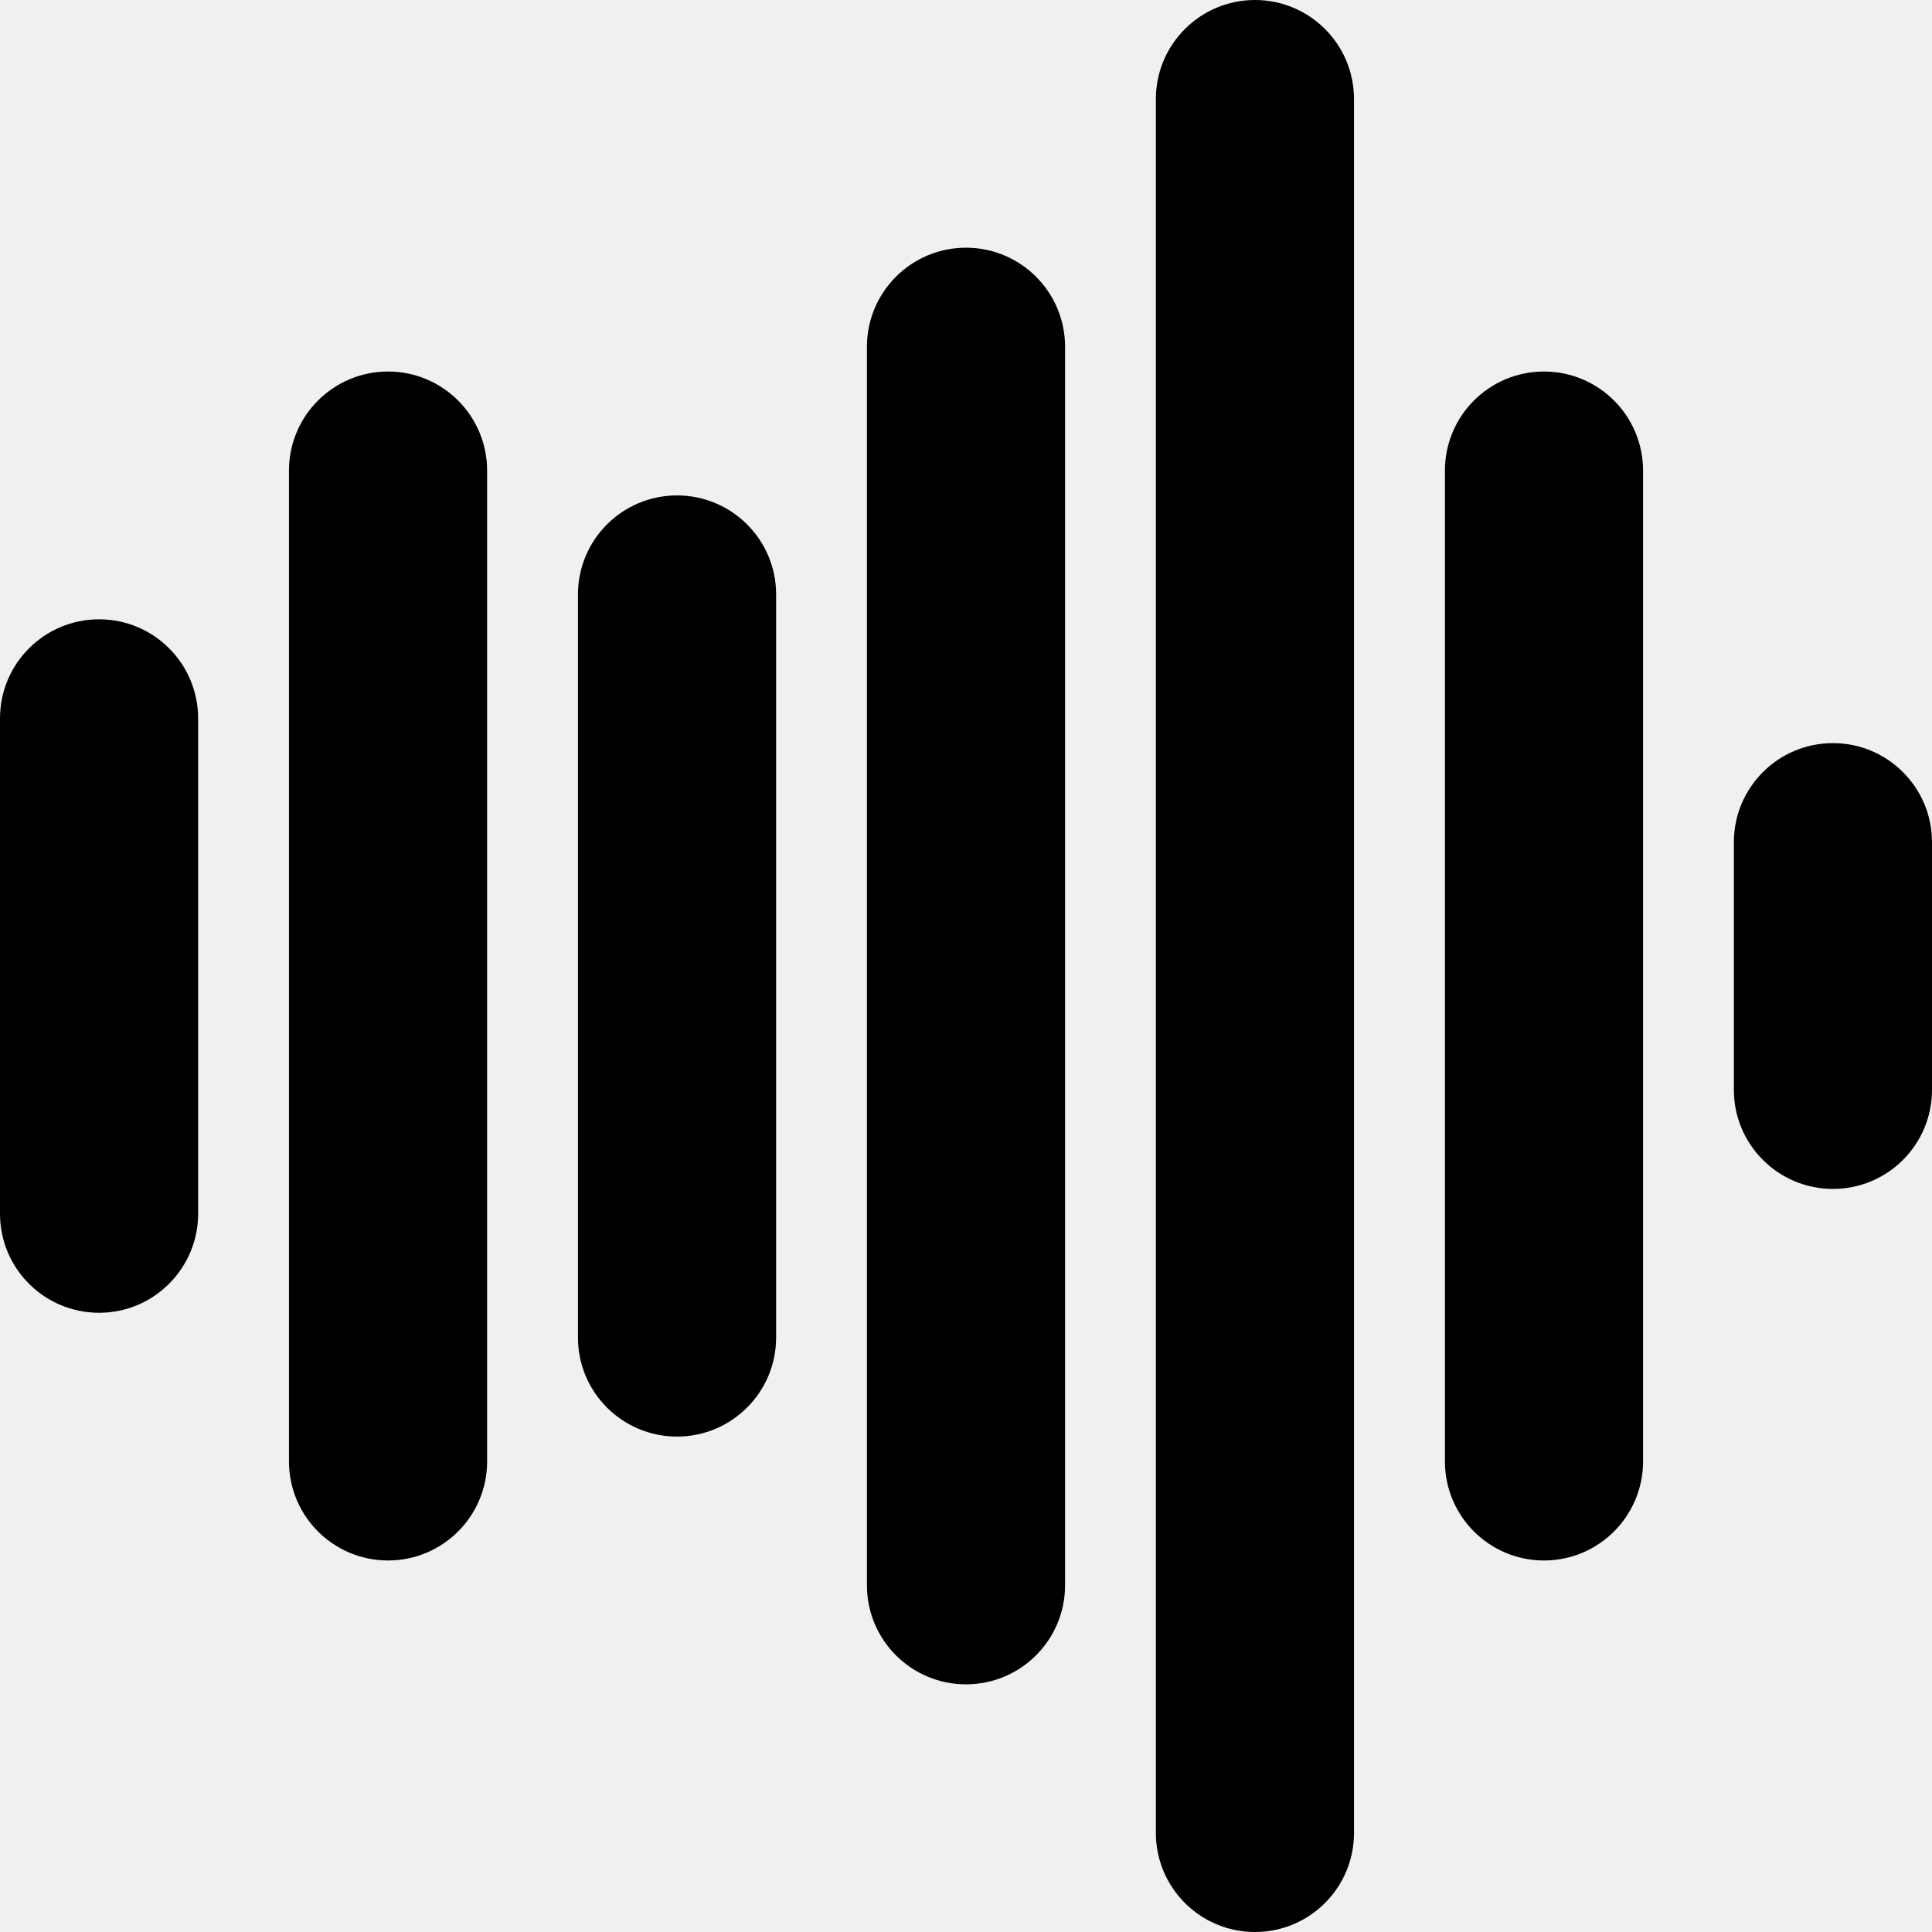
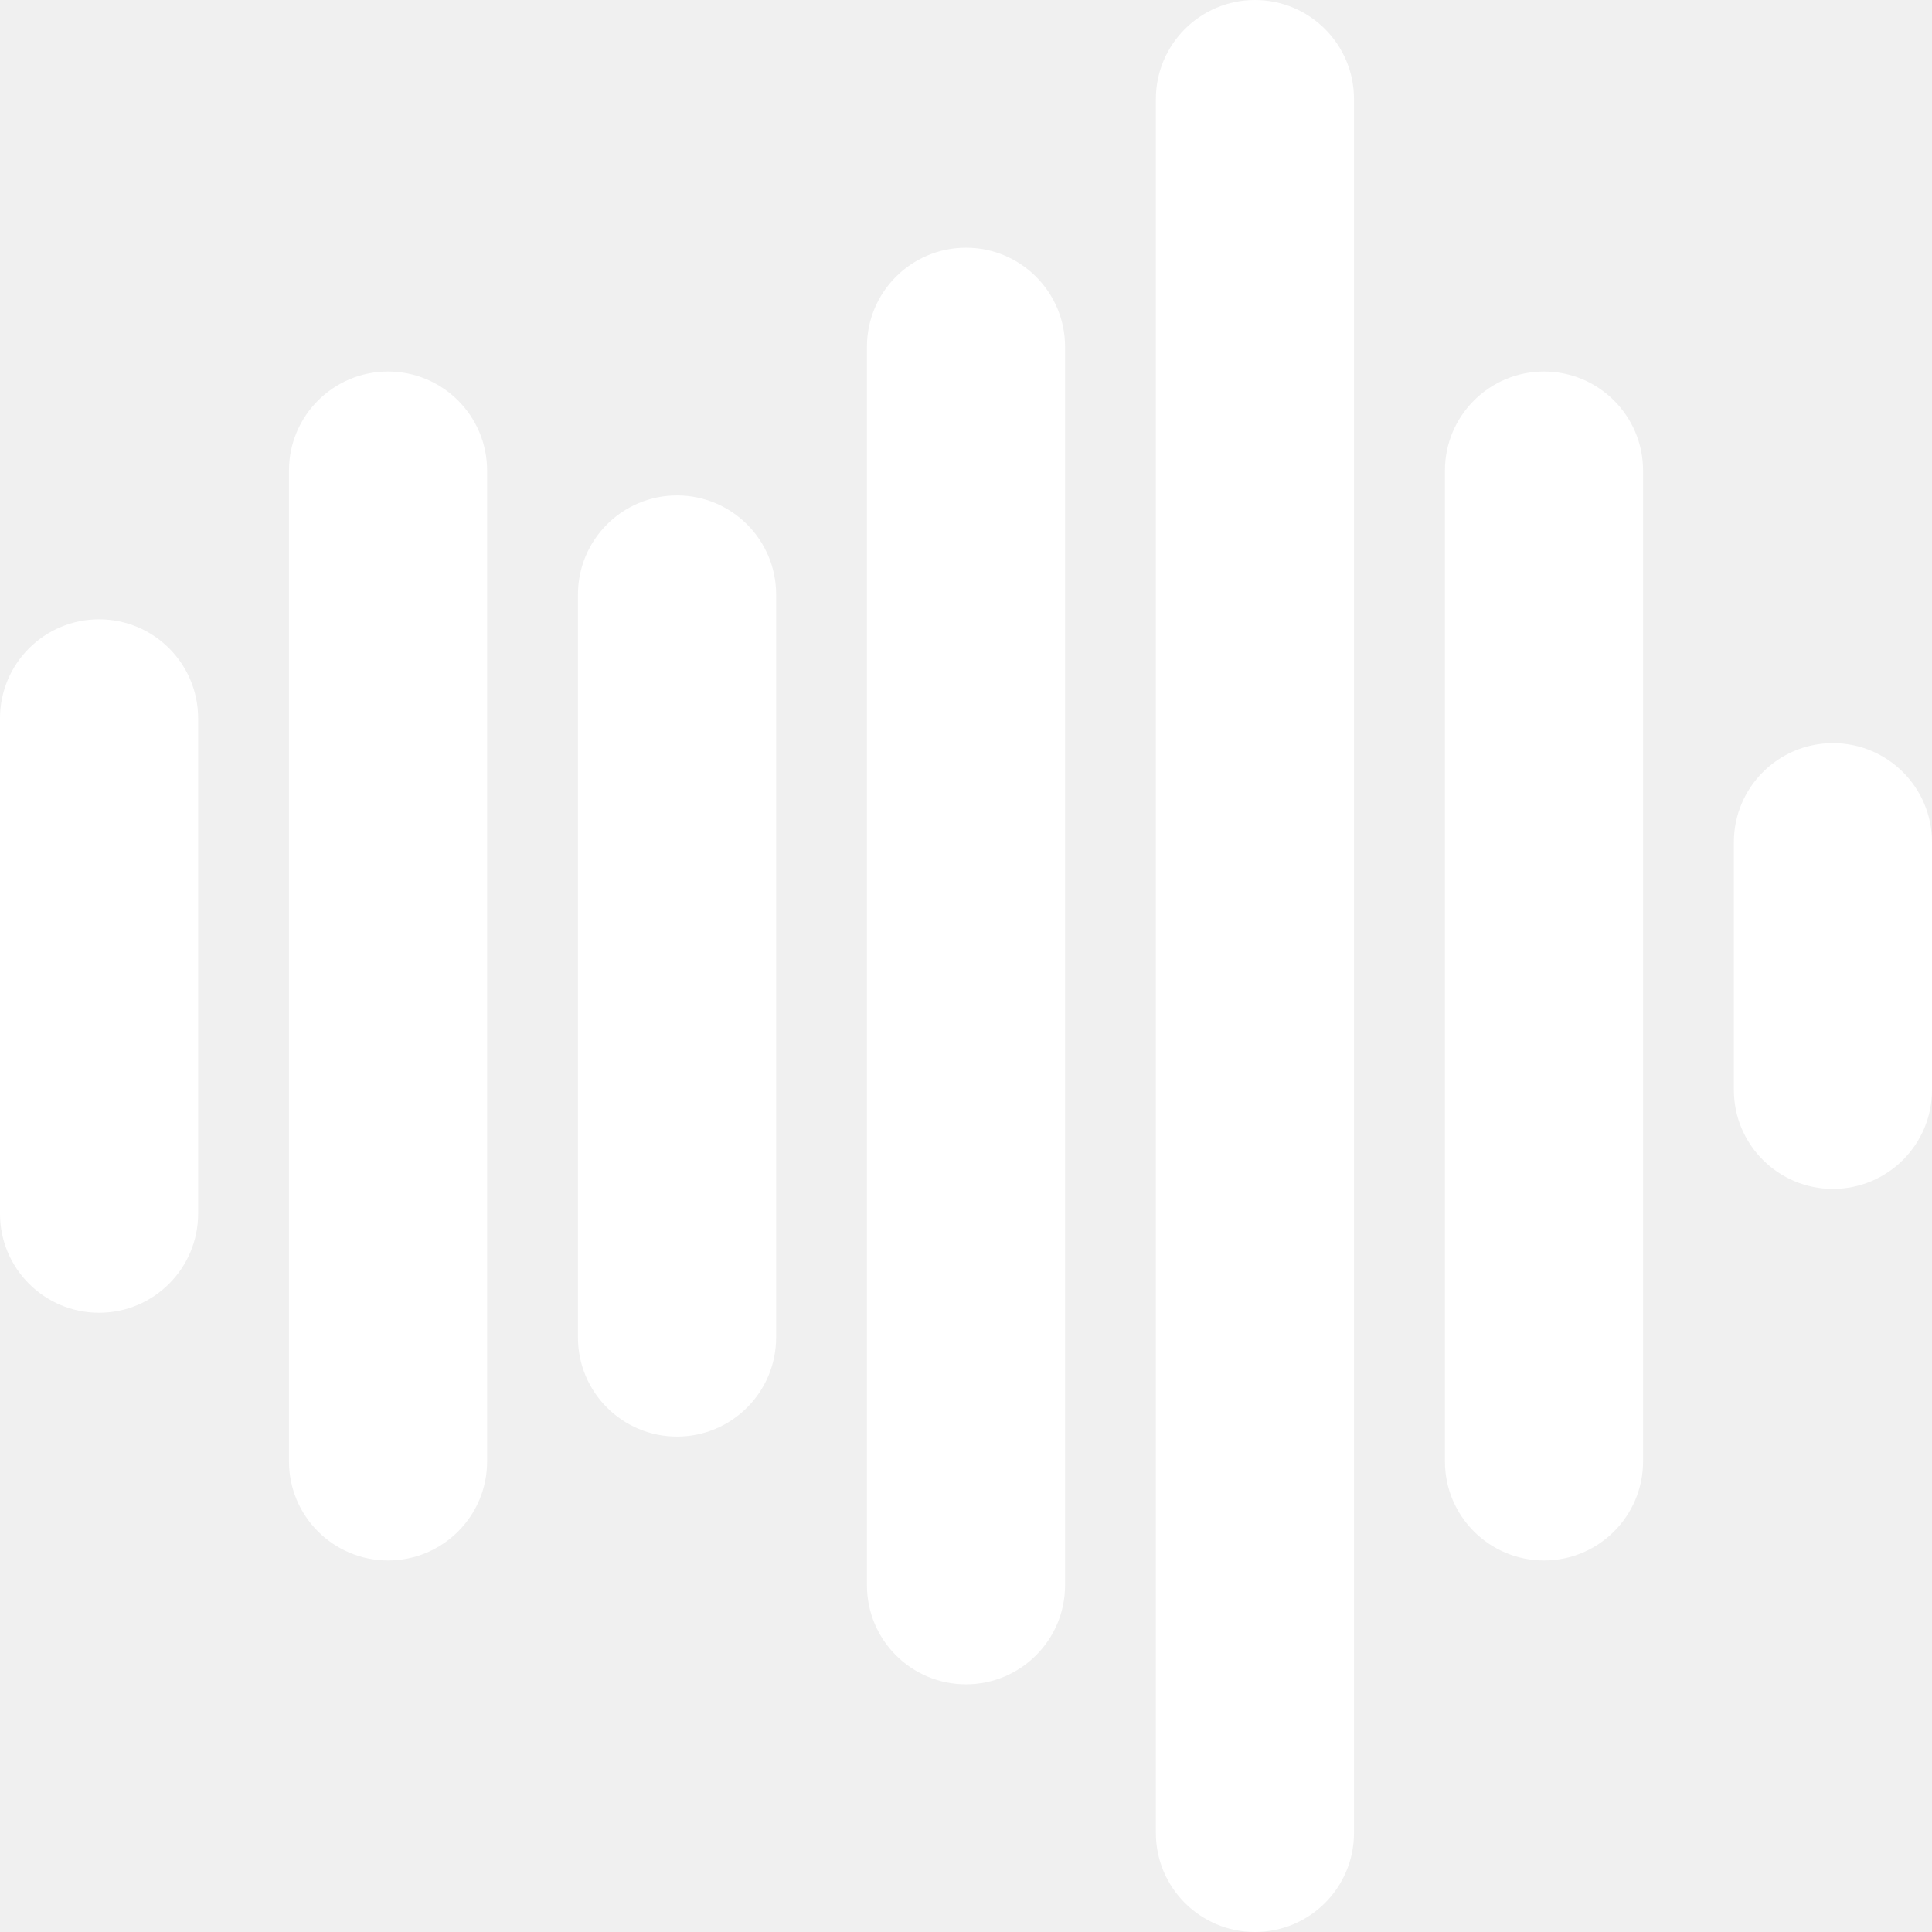
- <svg xmlns="http://www.w3.org/2000/svg" version="1.1" id="Capa_1" x="0px" y="0px" width="47px" height="47px" viewBox="0 0 47 47" style="enable-background:new 0 0 47 47;" xml:space="preserve">
-   <g>
-     <g>
-       <g>
-         <path d="M2.41,31.936c-1.331,0-2.41-1.078-2.41-2.41v-12.05c0-1.331,1.079-2.41,2.41-2.41s2.41,1.079,2.41,2.41v12.05     C4.82,30.855,3.741,31.936,2.41,31.936z" />
-       </g>
-       <g>
-         <path d="M9.44,37.962c-1.331,0-2.41-1.079-2.41-2.41V11.448c0-1.331,1.079-2.41,2.41-2.41s2.41,1.079,2.41,2.41v24.104     C11.851,36.883,10.771,37.962,9.44,37.962z" />
-       </g>
-       <g>
-         <path d="M16.47,34.948c-1.331,0-2.41-1.079-2.41-2.41V14.462c0-1.331,1.079-2.41,2.41-2.41c1.331,0,2.411,1.079,2.411,2.41     v18.076C18.88,33.869,17.801,34.948,16.47,34.948z" />
-       </g>
-       <g>
-         <path d="M23.5,40.975c-1.331,0-2.41-1.078-2.41-2.41V8.436c0-1.331,1.079-2.41,2.41-2.41s2.41,1.079,2.41,2.41v30.128     C25.91,39.896,24.831,40.975,23.5,40.975z" />
-       </g>
-       <g>
-         <path d="M30.529,47c-1.33,0-2.41-1.079-2.41-2.41V2.41c0-1.331,1.08-2.41,2.41-2.41c1.332,0,2.41,1.079,2.41,2.41v42.18     C32.939,45.921,31.861,47,30.529,47z" />
-       </g>
-       <g>
-         <path d="M37.561,37.962c-1.332,0-2.41-1.079-2.41-2.41V11.448c0-1.331,1.078-2.41,2.41-2.41c1.33,0,2.41,1.079,2.41,2.41v24.104     C39.971,36.883,38.891,37.962,37.561,37.962z" />
-       </g>
-       <g>
-         <path d="M44.59,28.923c-1.331,0-2.41-1.079-2.41-2.409v-6.026c0-1.331,1.079-2.41,2.41-2.41S47,19.157,47,20.488v6.026     C47,27.844,45.921,28.923,44.59,28.923z" />
+ <svg xmlns="http://www.w3.org/2000/svg" width="47px" height="47px" viewBox="0 0 47 47" version="1.1">
+   <defs />
+   <g id="Page-1" stroke="none" stroke-width="1" fill="none" fill-rule="evenodd">
+     <g id="songs_icon" fill="#FFFFFF">
+       <g id="Group">
+         <path d="M2.41,31.936 C1.079,31.936 0,30.858 0,29.526 L0,17.476 C0,16.145 1.079,15.066 2.41,15.066 C3.741,15.066 4.82,16.145 4.82,17.476 L4.82,29.526 C4.82,30.855 3.741,31.936 2.41,31.936 L2.41,31.936 Z" id="Shape" />
+         <path d="M9.44,37.962 C8.109,37.962 7.03,36.883 7.03,35.552 L7.03,11.448 C7.03,10.117 8.109,9.038 9.44,9.038 C10.771,9.038 11.85,10.117 11.85,11.448 L11.85,35.552 C11.851,36.883 10.771,37.962 9.44,37.962 L9.44,37.962 Z" id="Shape" />
+         <path d="M16.47,34.948 C15.139,34.948 14.06,33.869 14.06,32.538 L14.06,14.462 C14.06,13.131 15.139,12.052 16.47,12.052 C17.801,12.052 18.881,13.131 18.881,14.462 L18.881,32.538 C18.88,33.869 17.801,34.948 16.47,34.948 L16.47,34.948 Z" id="Shape" />
+         <path d="M23.5,40.975 C22.169,40.975 21.09,39.897 21.09,38.565 L21.09,8.436 C21.09,7.105 22.169,6.026 23.5,6.026 C24.831,6.026 25.91,7.105 25.91,8.436 L25.91,38.564 C25.91,39.896 24.831,40.975 23.5,40.975 L23.5,40.975 Z" id="Shape" />
+         <path d="M30.529,47 C29.199,47 28.119,45.921 28.119,44.59 L28.119,2.41 C28.119,1.079 29.199,0 30.529,0 C31.861,0 32.939,1.079 32.939,2.41 L32.939,44.59 C32.939,45.921 31.861,47 30.529,47 L30.529,47 Z" id="Shape" />
+         <path d="M37.561,37.962 C36.229,37.962 35.151,36.883 35.151,35.552 L35.151,11.448 C35.151,10.117 36.229,9.038 37.561,9.038 C38.891,9.038 39.971,10.117 39.971,11.448 L39.971,35.552 C39.971,36.883 38.891,37.962 37.561,37.962 L37.561,37.962 Z" id="Shape" />
+         <path d="M44.59,28.923 C43.259,28.923 42.18,27.844 42.18,26.514 L42.18,20.488 C42.18,19.157 43.259,18.078 44.59,18.078 C45.921,18.078 47,19.157 47,20.488 L47,26.514 C47,27.844 45.921,28.923 44.59,28.923 L44.59,28.923 Z" id="Shape" />
      </g>
    </g>
  </g>
-   <g>
- </g>
-   <g>
- </g>
-   <g>
- </g>
-   <g>
- </g>
-   <g>
- </g>
-   <g>
- </g>
-   <g>
- </g>
-   <g>
- </g>
-   <g>
- </g>
-   <g>
- </g>
-   <g>
- </g>
-   <g>
- </g>
-   <g>
- </g>
-   <g>
- </g>
-   <g>
- </g>
</svg>
